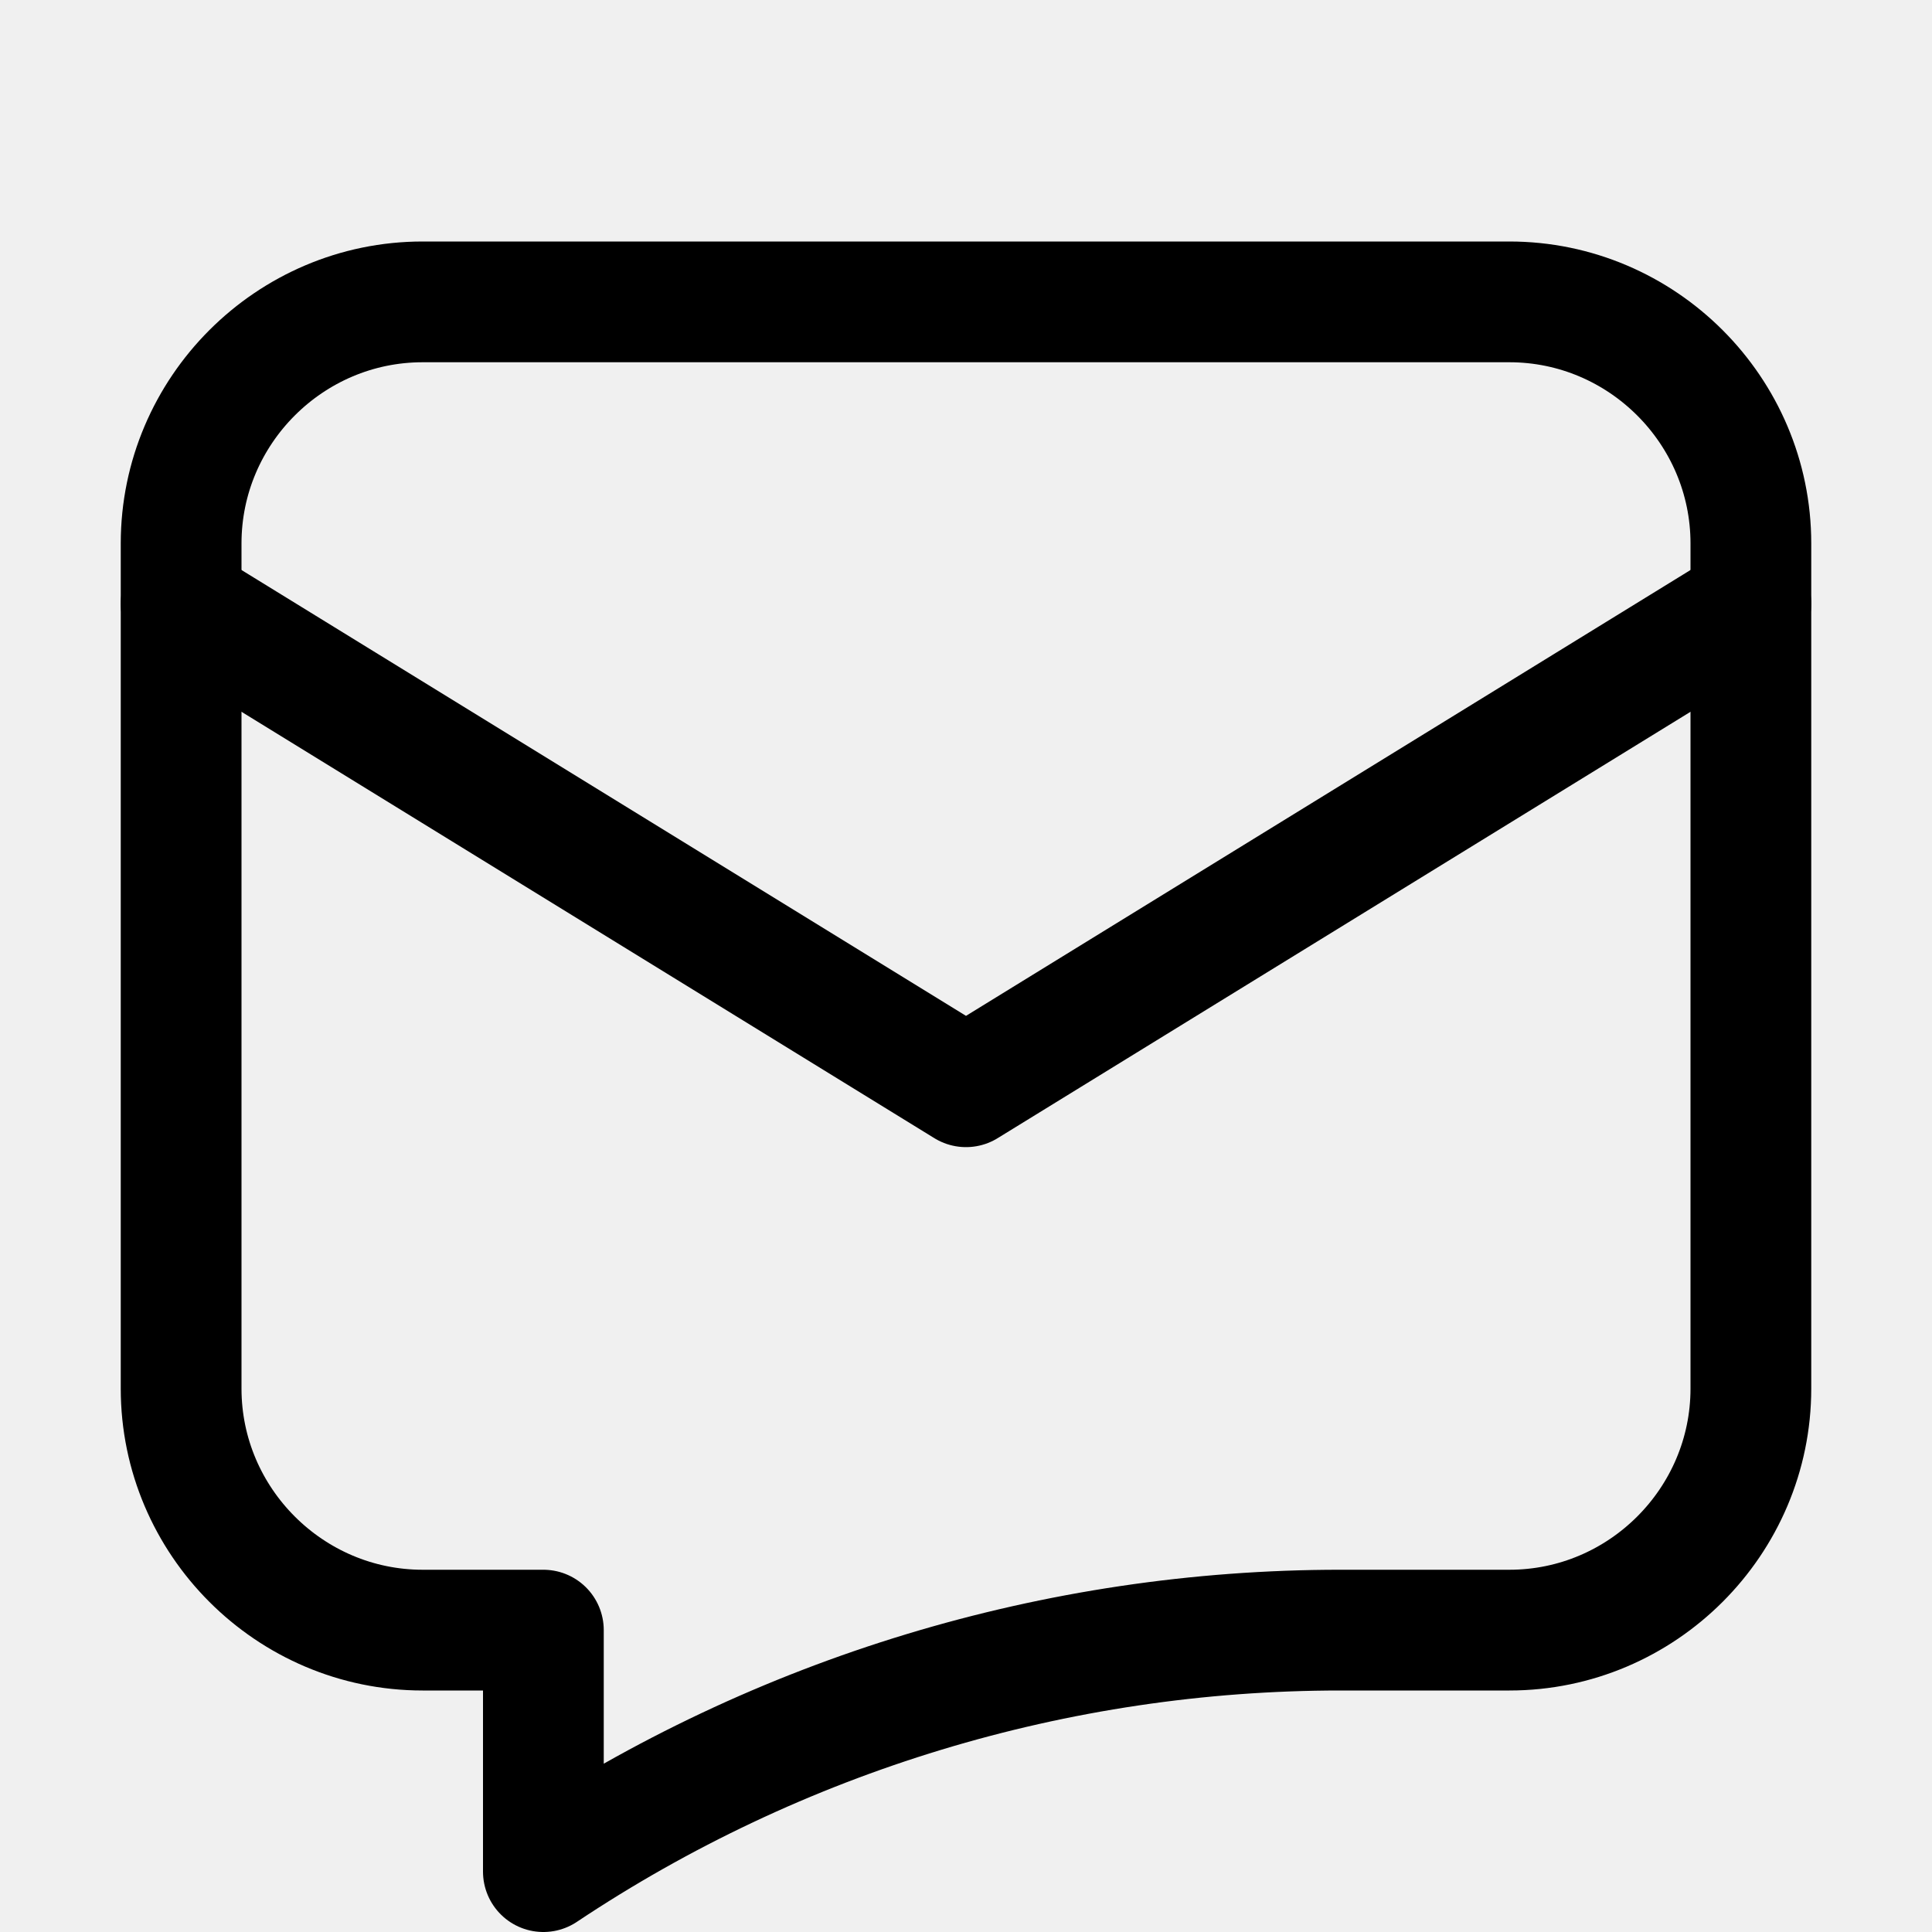
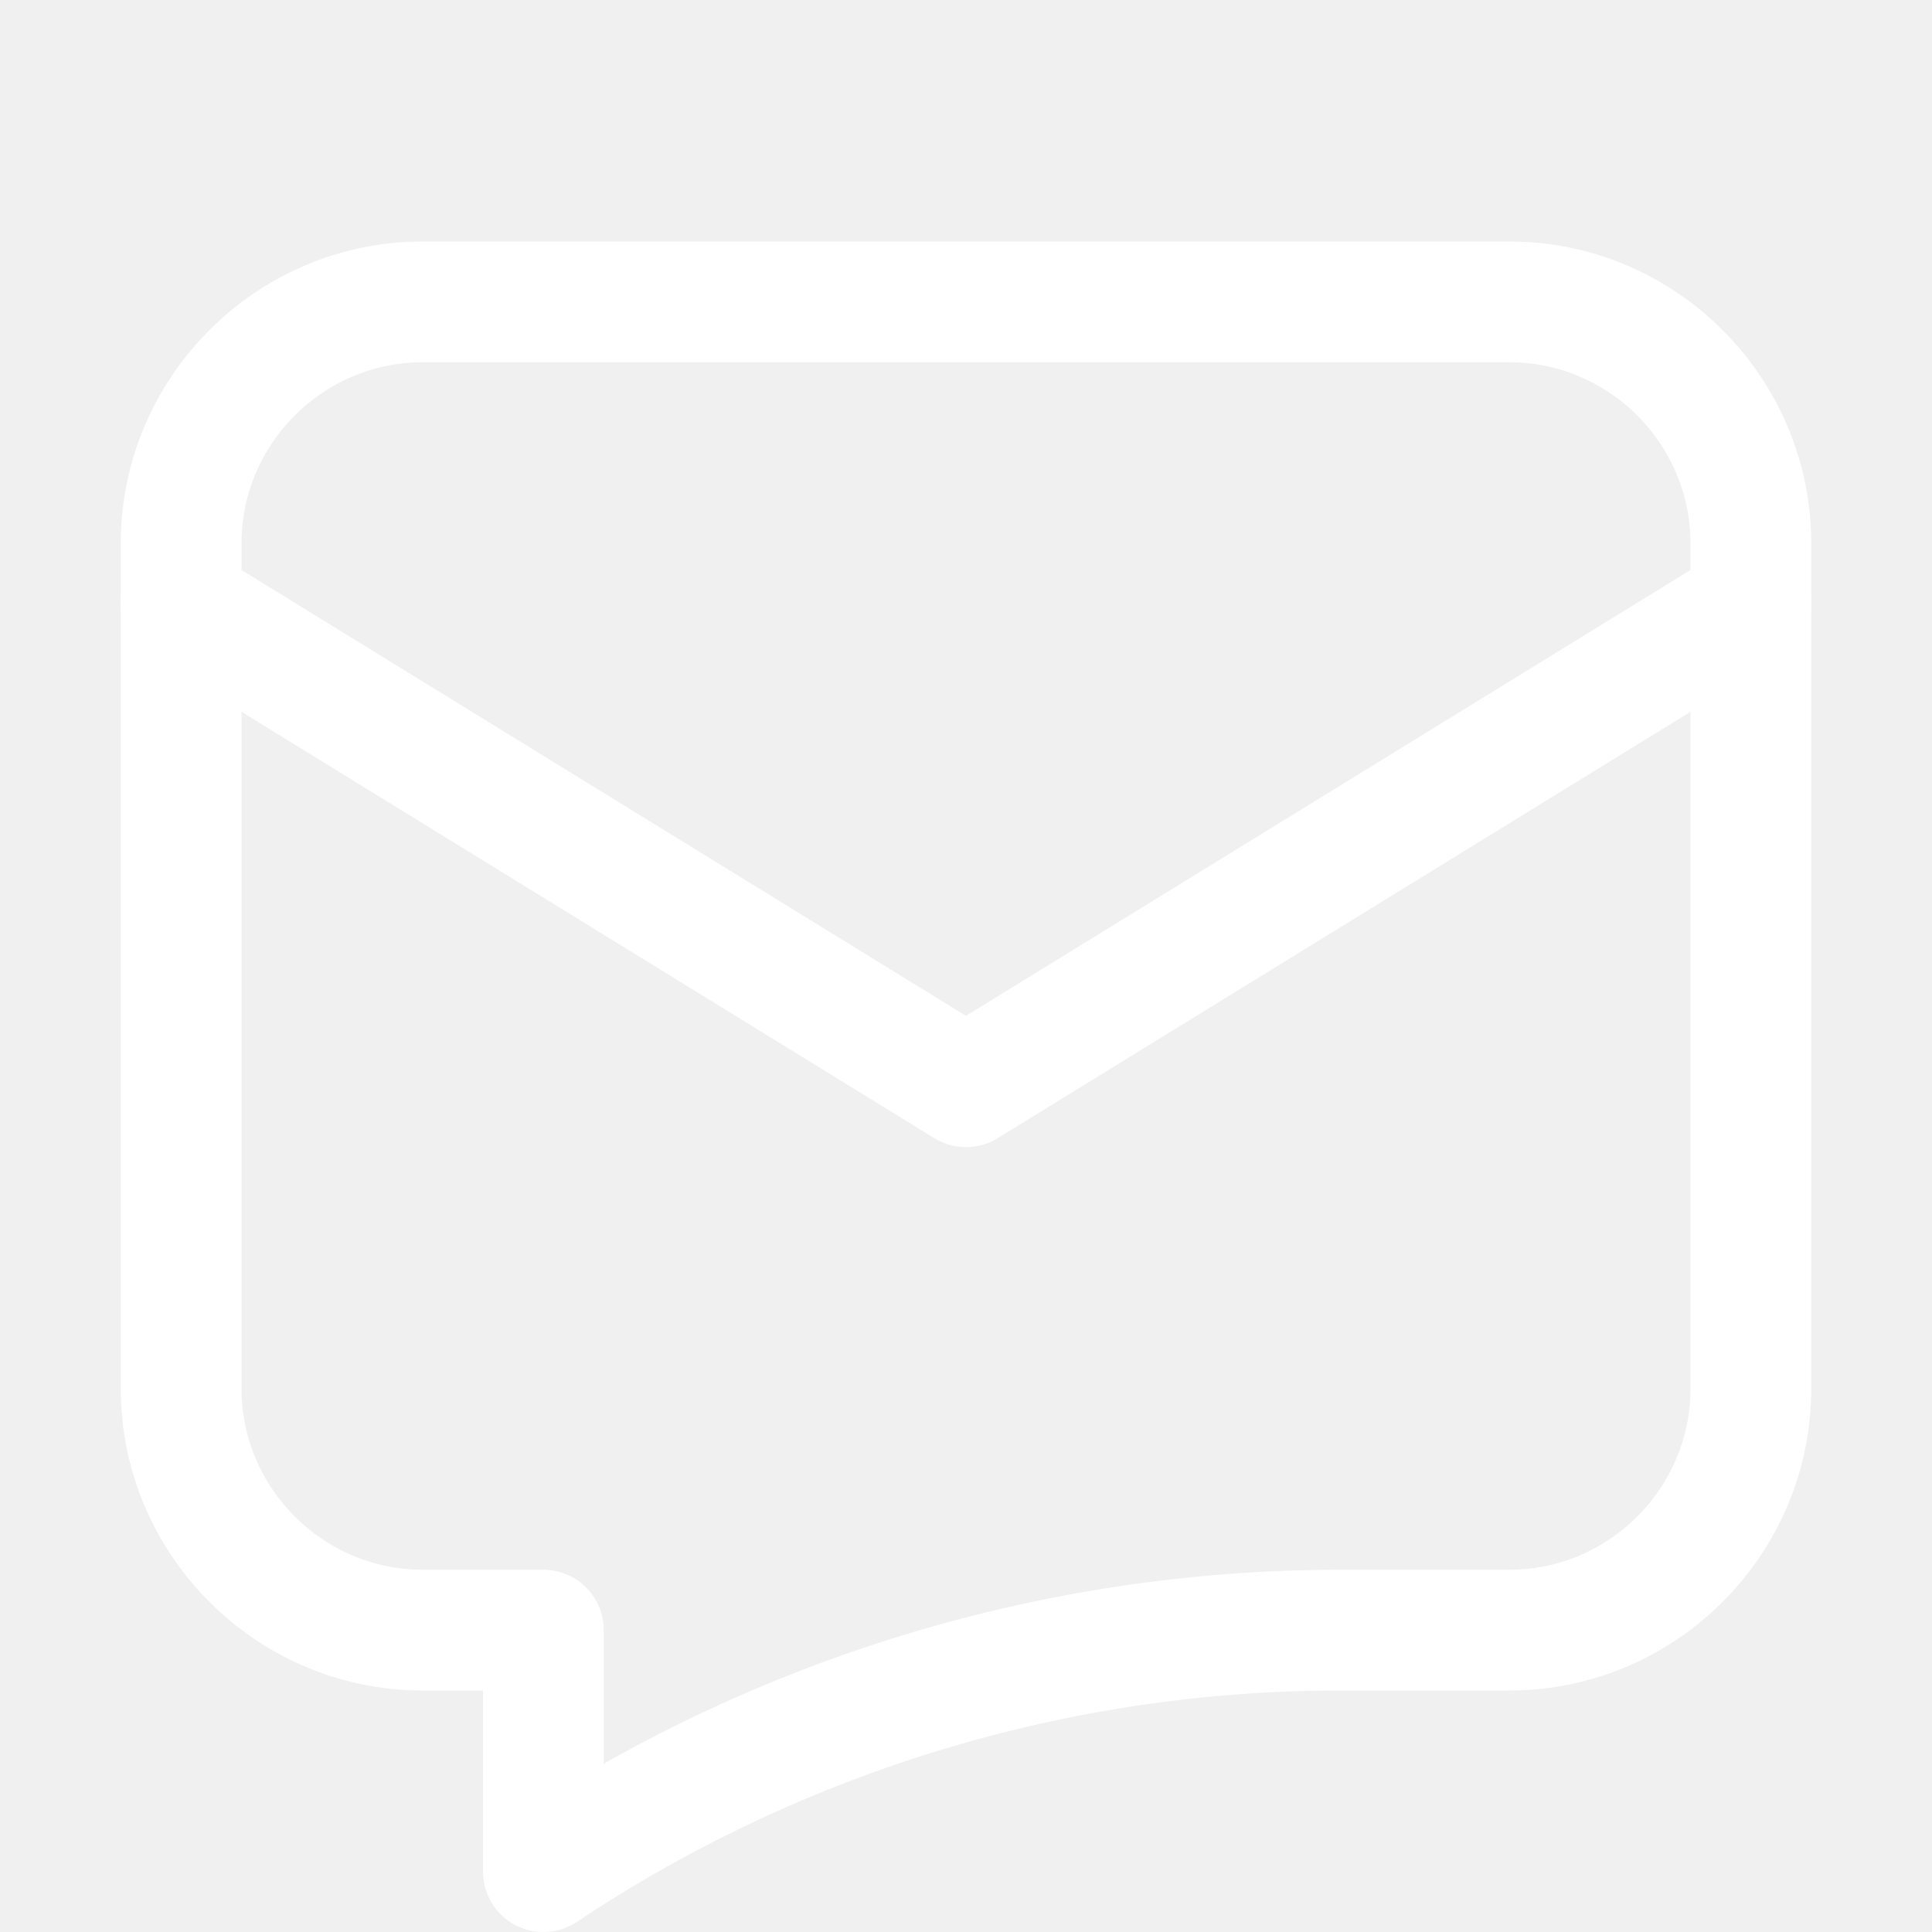
<svg xmlns="http://www.w3.org/2000/svg" id="Icons" style="enable-background:new 0 0 32 32;" version="1.1" viewBox="0 0 32 32" xml:space="preserve">
  <style type="text/css">
- 	.st0{fill:none;stroke:#000000;stroke-width:2;stroke-linecap:round;stroke-linejoin:round;stroke-miterlimit:10;}
+ 	.st0{fill:none;stroke:#FFFFFF;stroke-width:2;stroke-linecap:round;stroke-linejoin:round;stroke-miterlimit:10;}
	.st1{fill:none;stroke:#000000;stroke-width:2;stroke-linejoin:round;stroke-miterlimit:10;}
</style>
  <polyline class="st0" points="3,10 16,18 29,10 " />
  <path class="st0" d="M25,5H7C4.8,5,3,6.8,3,9v14c0,2.2,1.8,4,4,4h2v4l0,0c3.9-2.6,8.5-4,13.2-4H25c2.2,0,4-1.8,4-4V9  C29,6.8,27.2,5,25,5z" />
</svg>
